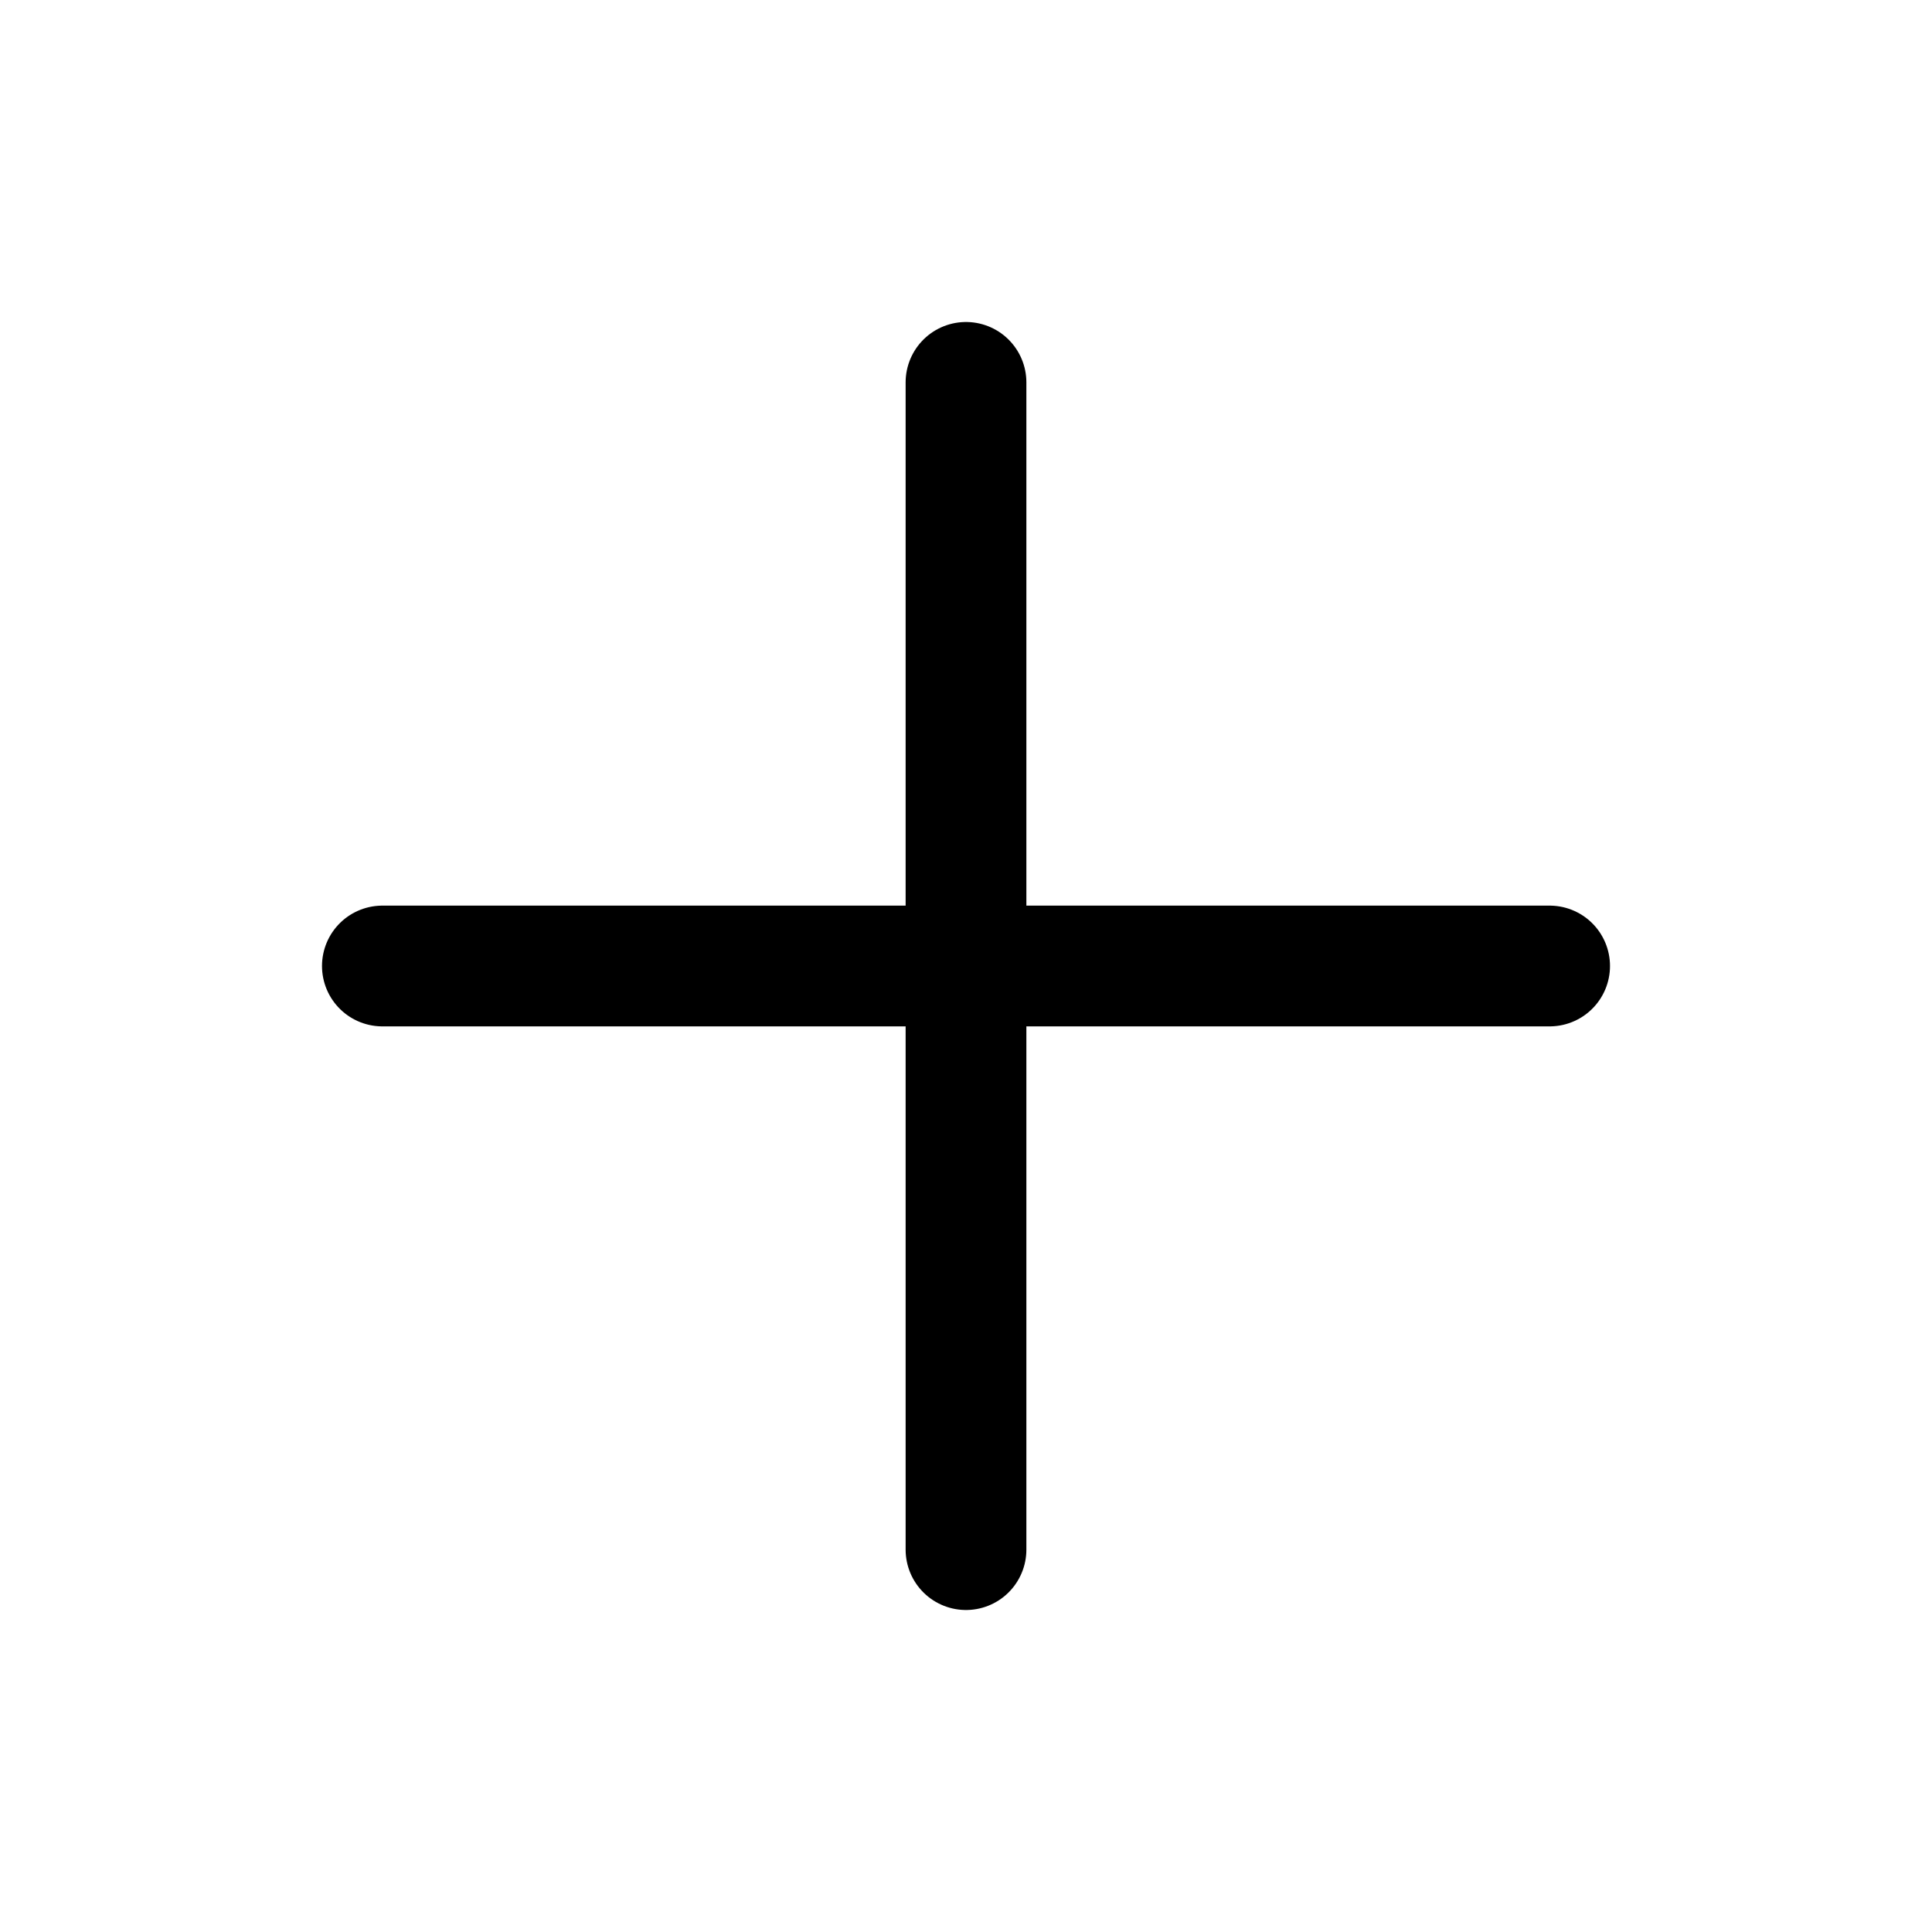
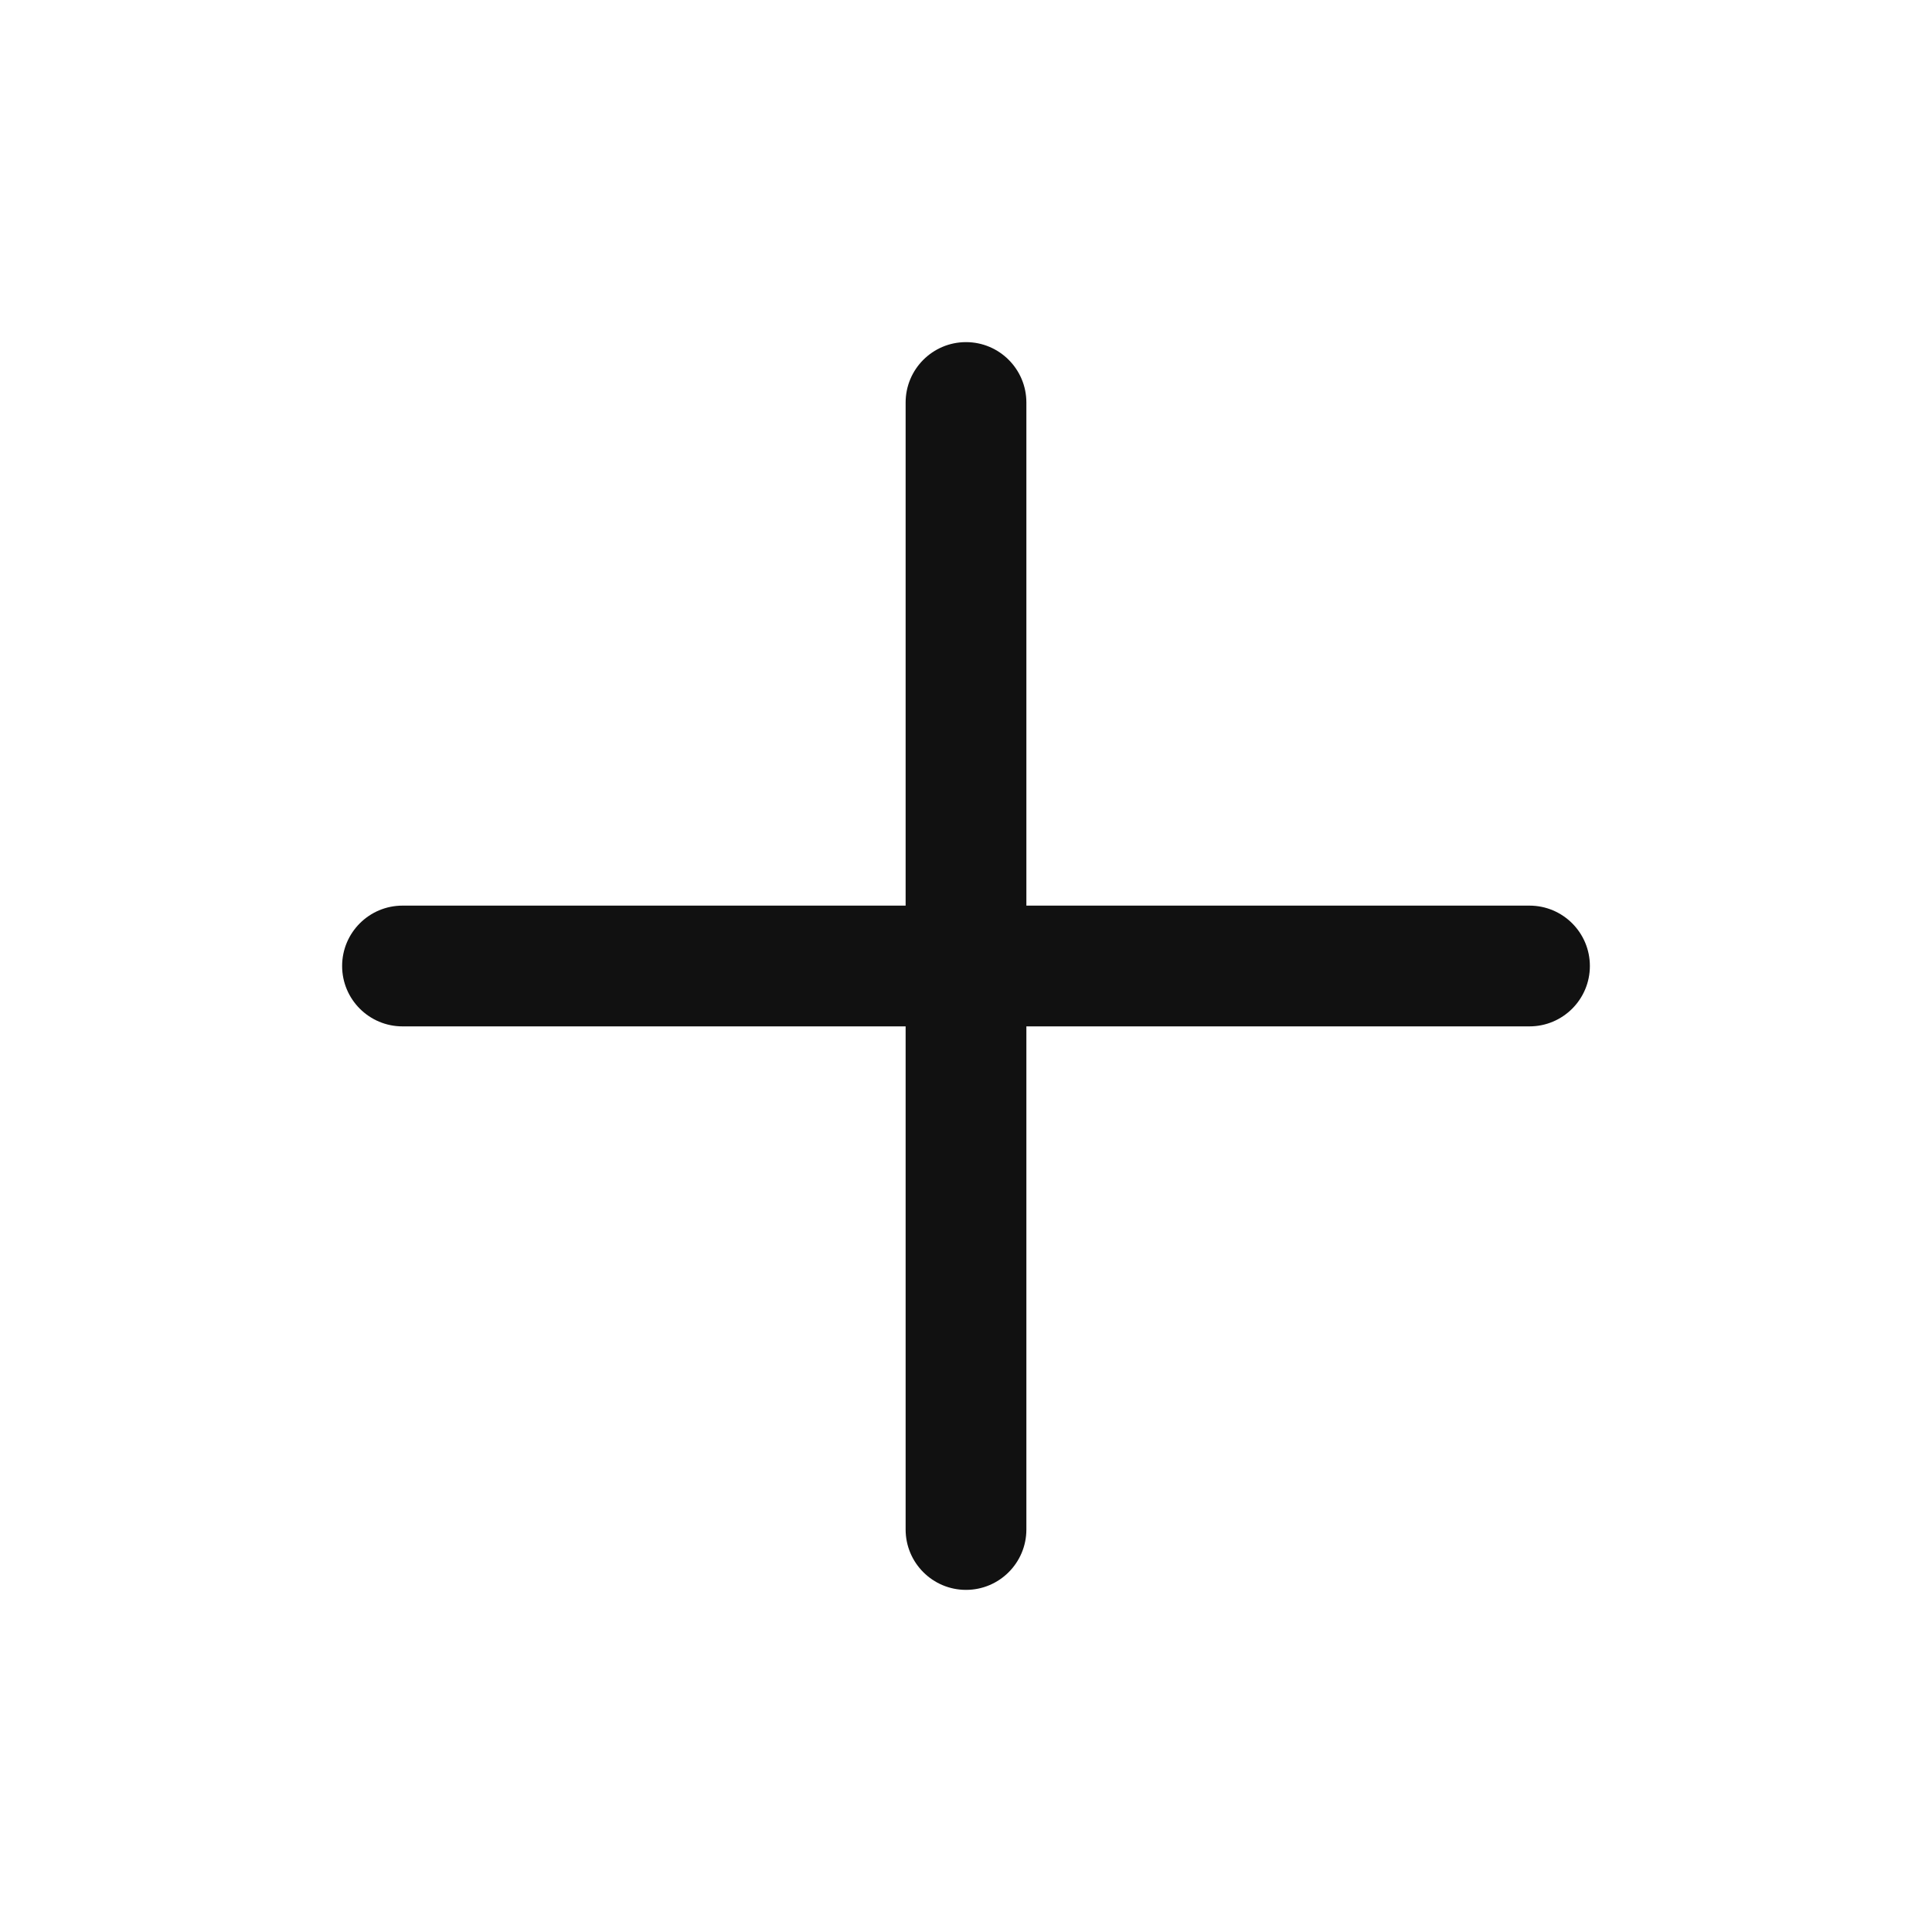
<svg xmlns="http://www.w3.org/2000/svg" width="24" height="24" viewBox="0 0 24 24" fill="none">
-   <line x1="12" y1="4.75" x2="12" y2="19.25" stroke="currentColor" stroke-width="1.5" stroke-linecap="round" />
-   <line x1="4.75" y1="12" x2="19.25" y2="12" stroke="currentColor" stroke-width="1.5" stroke-linecap="round" />
+   <path d="M19 11.25C19.414 11.25 19.75 11.586 19.75 12C19.75 12.414 19.414 12.75 19 12.75H5C4.586 12.75 4.25 12.414 4.25 12C4.25 11.586 4.586 11.25 5 11.25H19Z" fill="#111111" />
+   <path d="M11.25 5C11.25 4.586 11.586 4.25 12 4.25C12.414 4.25 12.75 4.586 12.75 5V19C12.75 19.414 12.414 19.75 12 19.75C11.586 19.75 11.25 19.414 11.25 19V5Z" fill="#111111" />
</svg>
